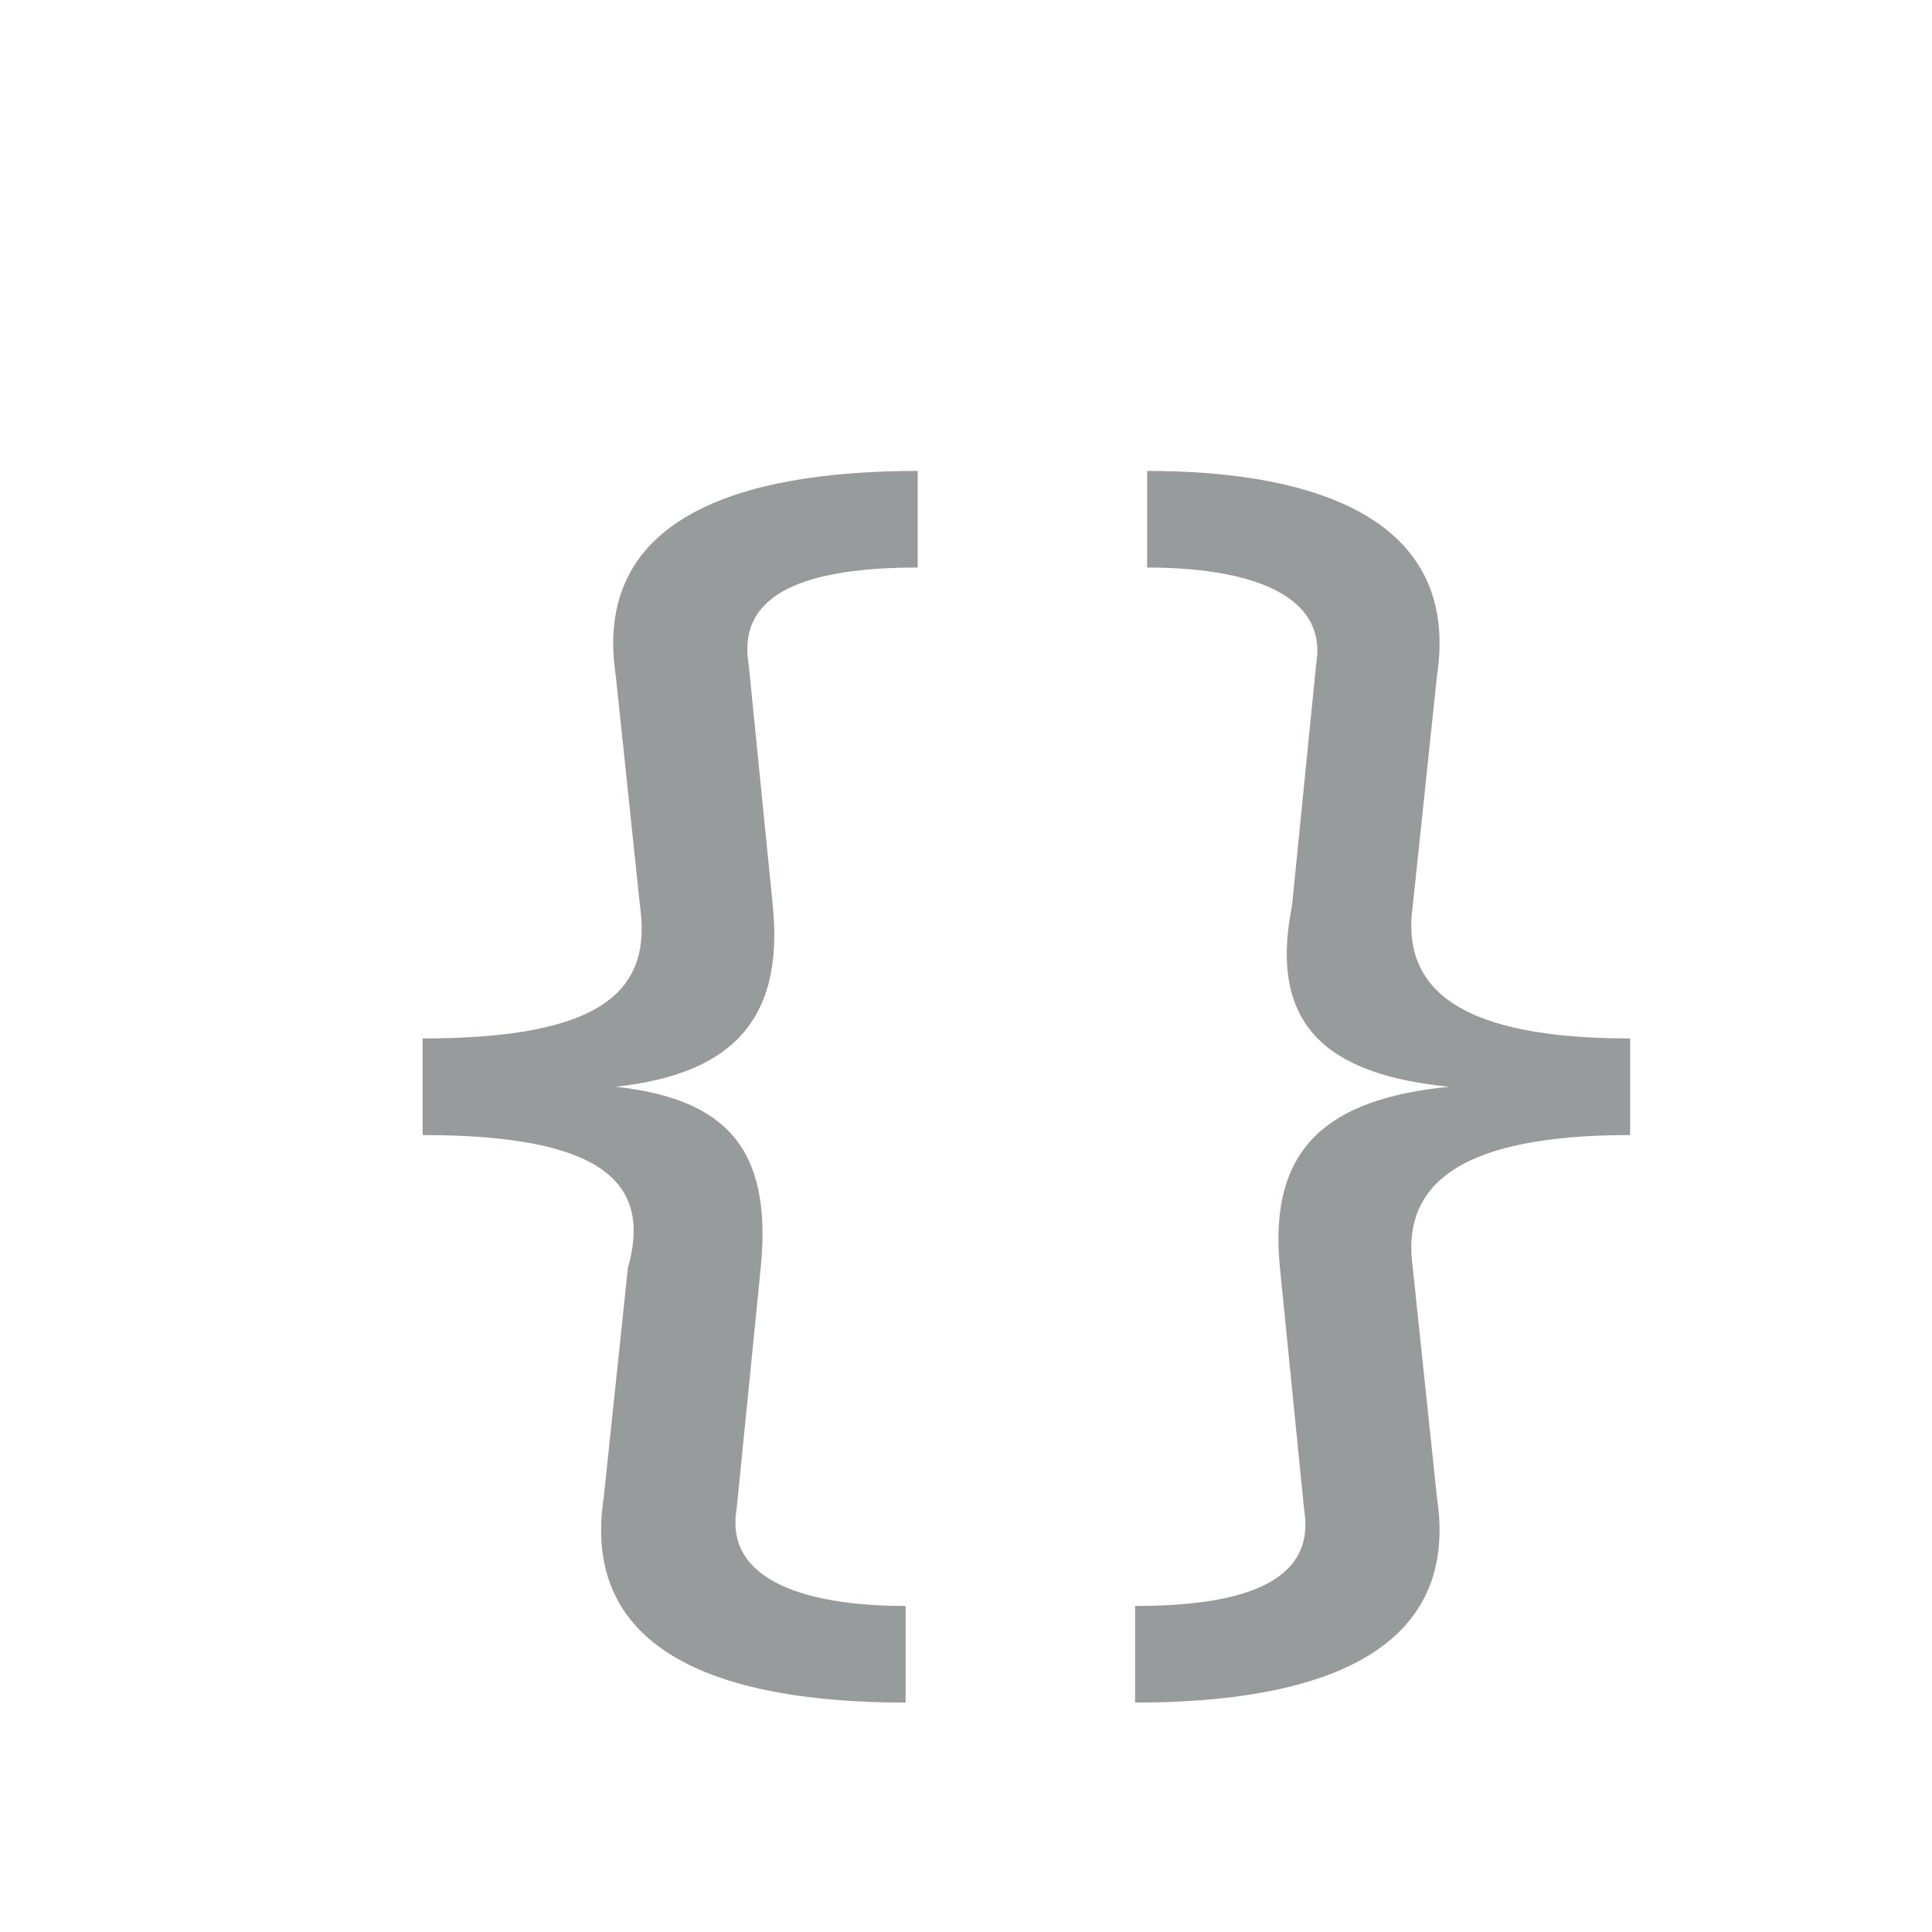
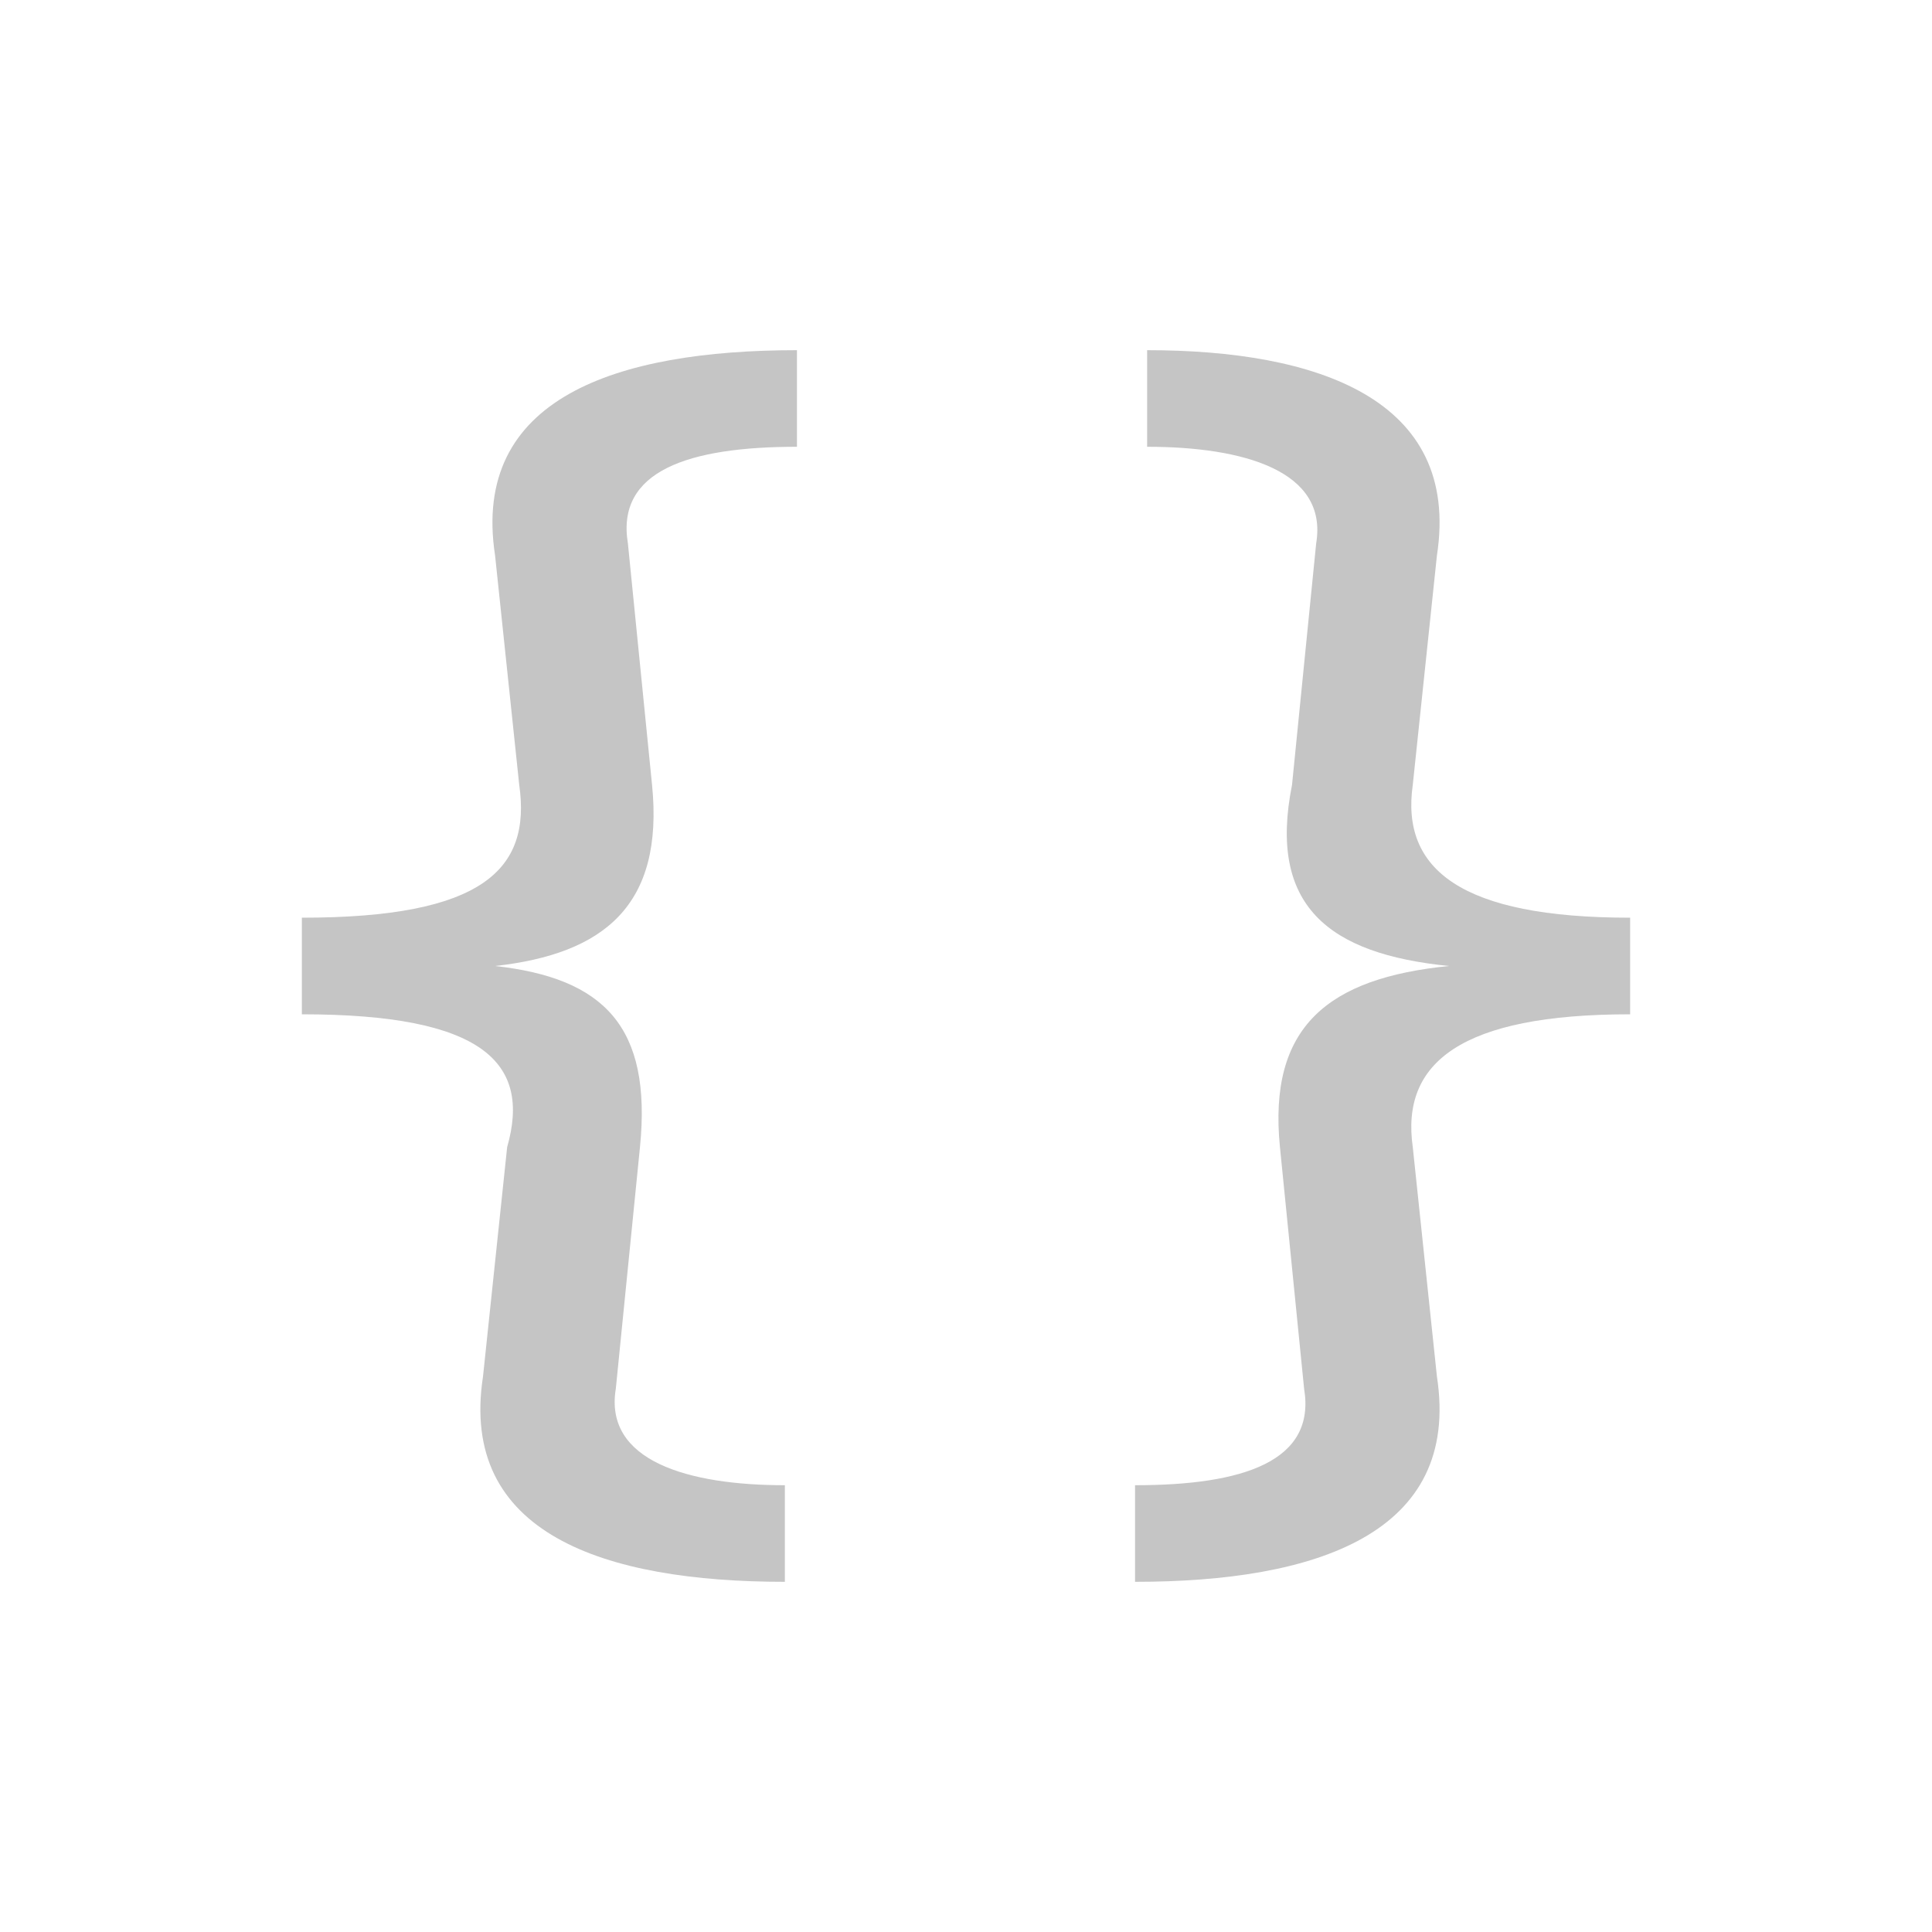
- <svg xmlns="http://www.w3.org/2000/svg" version="1.1" id="Layer_1" x="0px" y="0px" width="16px" height="16px" viewBox="0 0 16 16" style="enable-background:new 0 0 16 16;" xml:space="preserve">
+ <svg xmlns="http://www.w3.org/2000/svg" version="1.1" id="Layer_1" x="0px" y="0px" viewBox="0 0 16 16" style="enable-background:new 0 0 16 16;" xml:space="preserve">
+   <style type="text/css">
+ 	.st0{fill:#c5c5c5;}
+ </style>
  <g>
    <g>
-       <path style="fill:#989b9b;" d="M7.6,4.7c-0.9,0-1.5,0.2-1.4,0.8l0.2,2C6.5,8.5,6,8.9,5.1,9c0.9,0.1,1.3,0.5,1.2,1.5l-0.2,2    c-0.1,0.6,0.6,0.8,1.4,0.8v0.8c-1.5,0-2.7-0.4-2.5-1.7l0.2-1.9C5.4,9.8,5,9.4,3.5,9.4V8.6c1.5,0,1.9-0.4,1.8-1.1L5.1,5.6    c-0.2-1.3,1-1.7,2.5-1.7V4.7z" />
-       <path style="fill:#989b9b;" d="M11.9,5.6l-0.2,1.9c-0.1,0.7,0.4,1.1,1.8,1.1v0.8c-1.4,0-1.9,0.4-1.8,1.1l0.2,1.9    c0.2,1.3-1,1.7-2.5,1.7v-0.8c0.9,0,1.5-0.2,1.4-0.8l-0.2-2C10.5,9.5,11,9.1,12,9c-1-0.1-1.5-0.5-1.3-1.5l0.2-2    c0.1-0.6-0.6-0.8-1.4-0.8V3.9C10.9,3.9,12.1,4.3,11.9,5.6z" />
+       <path class="st0" d="M6.6,3.7c-0.9,0-1.5,0.2-1.4,0.8l0.2,2C5.5,7.5,5,7.9,4.1,8    C5,8.1,5.4,8.5,5.3,9.5l-0.2,2c-0.1,0.6,0.6,0.8,1.4,0.8v0.8    c-1.5,0-2.7-0.4-2.5-1.7L4.2,9.5C4.4,8.8,4,8.4,2.5,8.4V7.6    c1.5,0,1.9-0.4,1.8-1.1L4.1,4.6c-0.2-1.3,1-1.7,2.5-1.7V3.7z" />
+       <path class="st0" d="M11.9,4.6L11.7,6.5C11.6,7.2,12.1,7.6,13.5,7.6v0.8    c-1.4,0-1.9,0.4-1.8,1.1l0.2,1.9c0.2,1.3-1,1.7-2.5,1.7    v-0.8c0.9,0,1.5-0.2,1.4-0.8l-0.2-2C10.5,8.5,11,8.1,12,8    c-1-0.1-1.5-0.5-1.3-1.5l0.2-2C11,3.9,10.3,3.7,9.5,3.7v-0.8    C10.9,2.9,12.1,3.3,11.9,4.6z" />
    </g>
  </g>
</svg>
